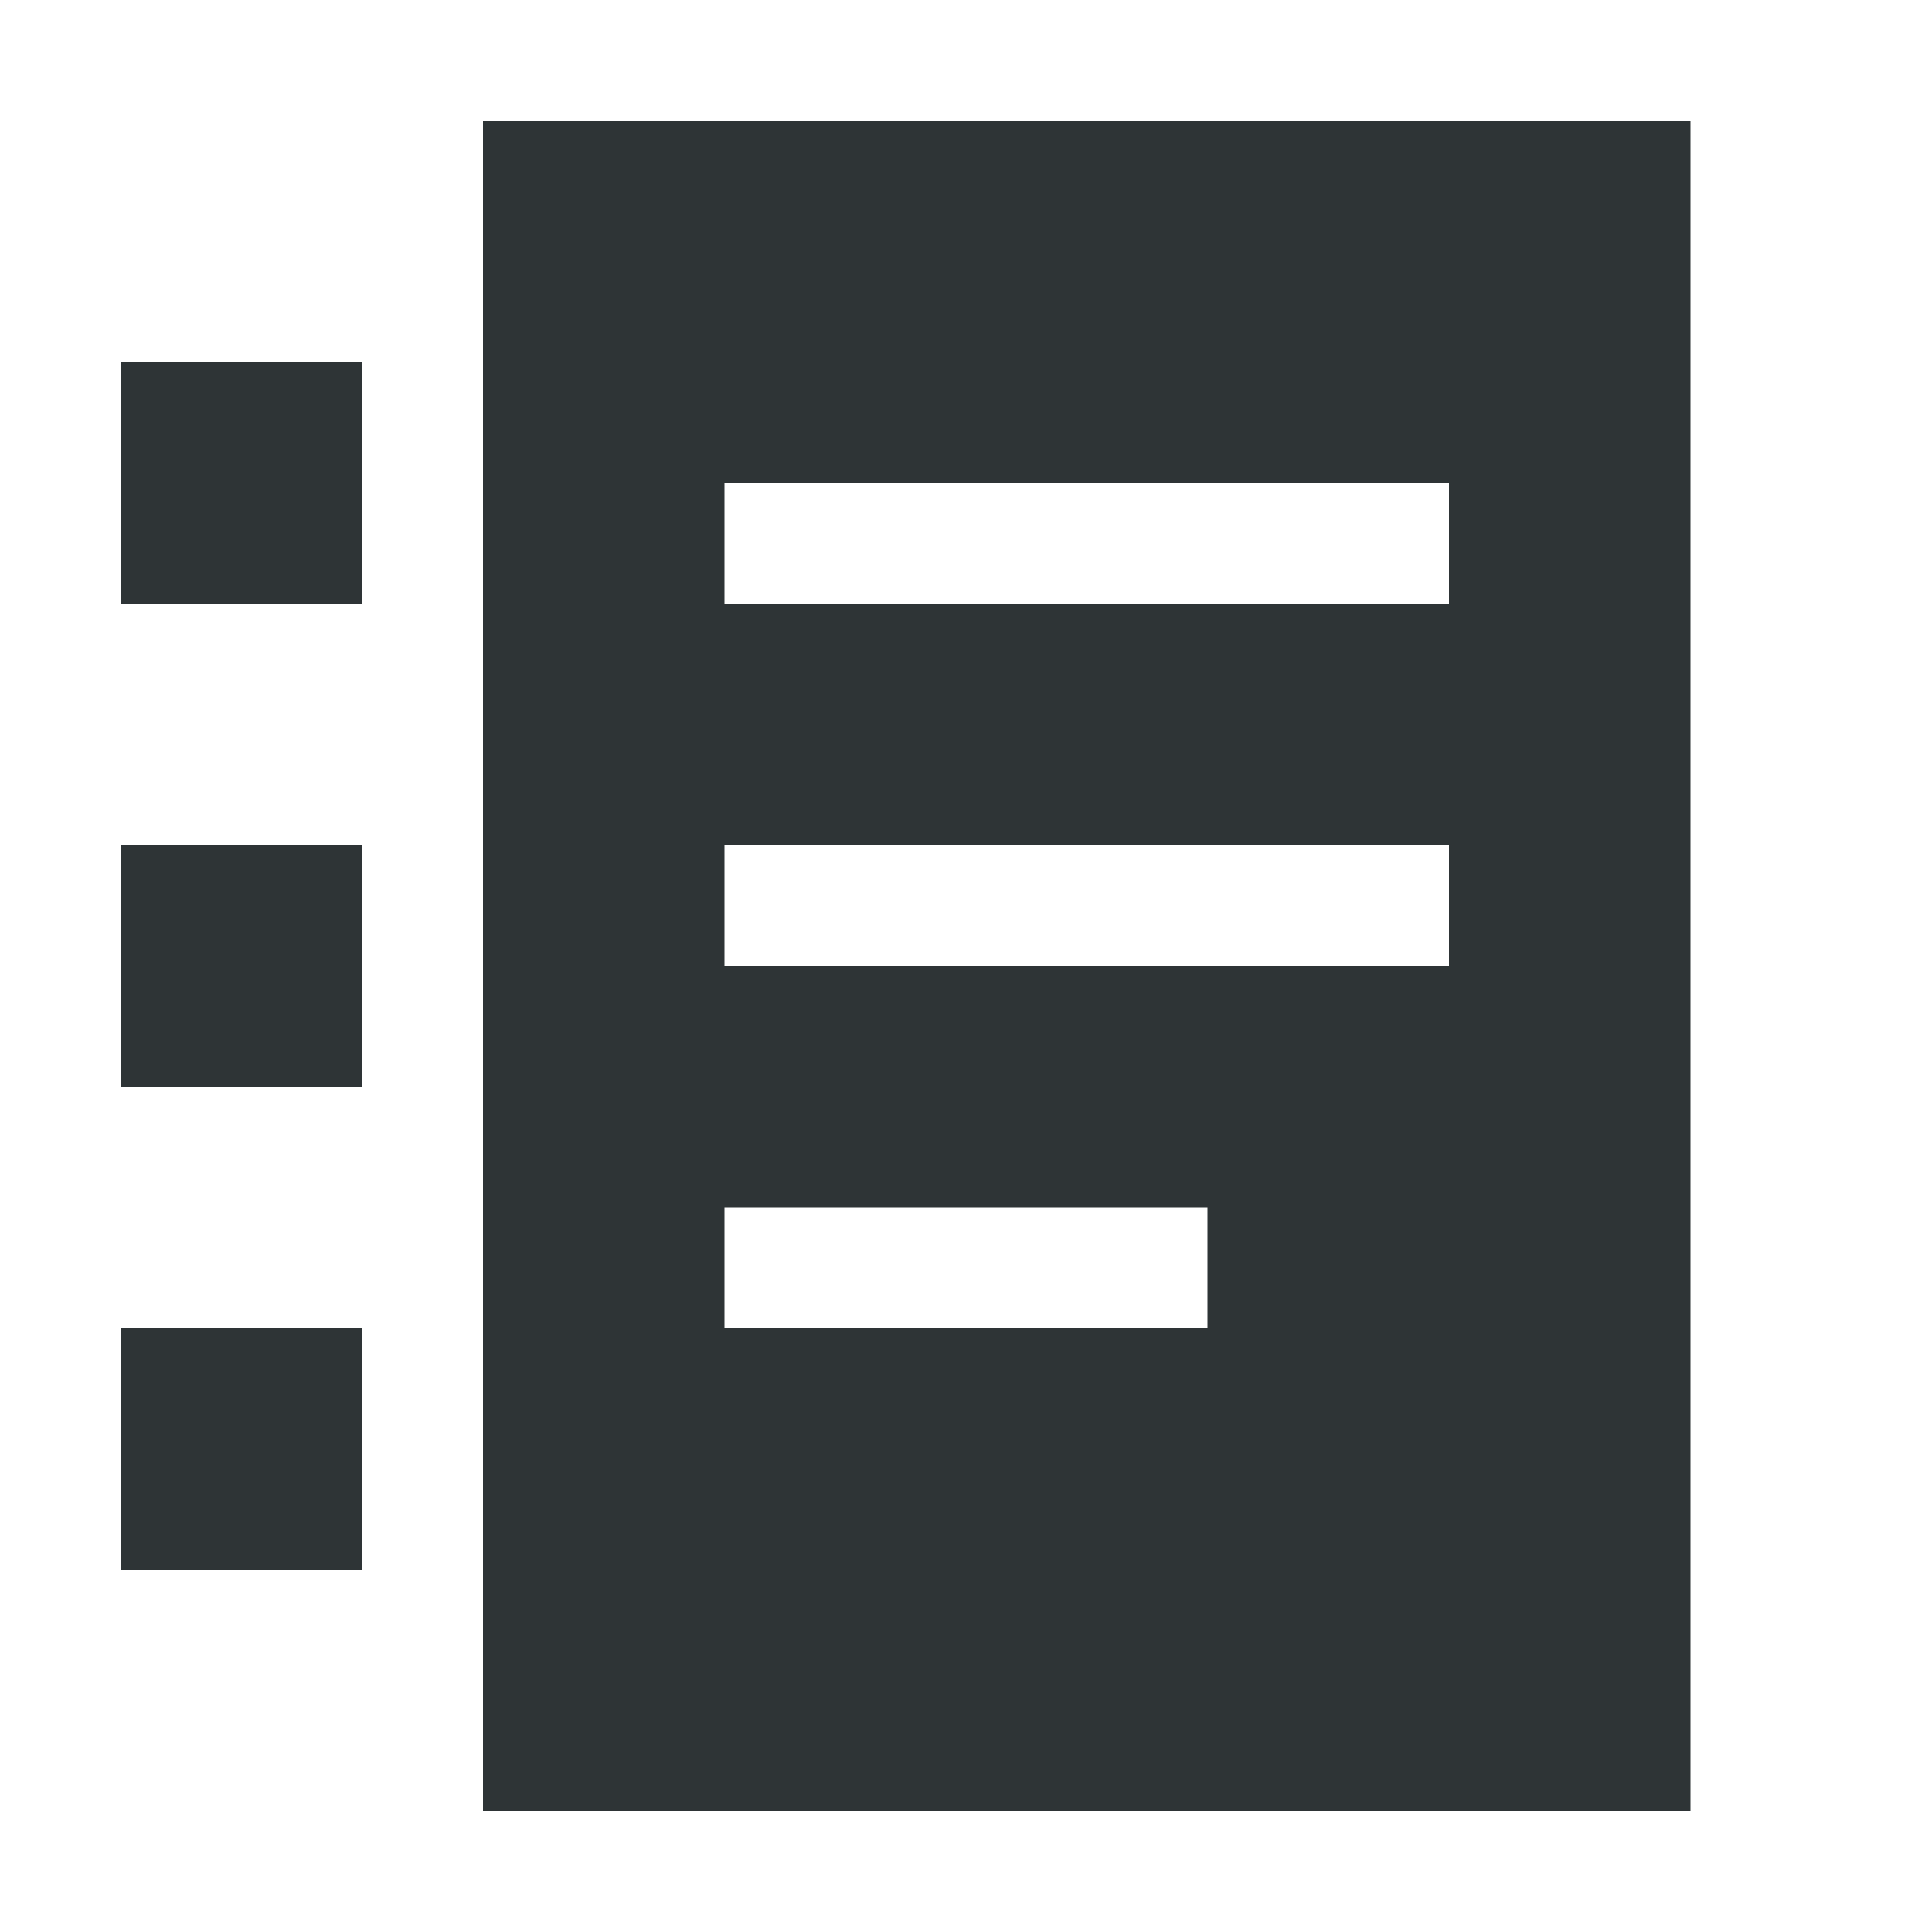
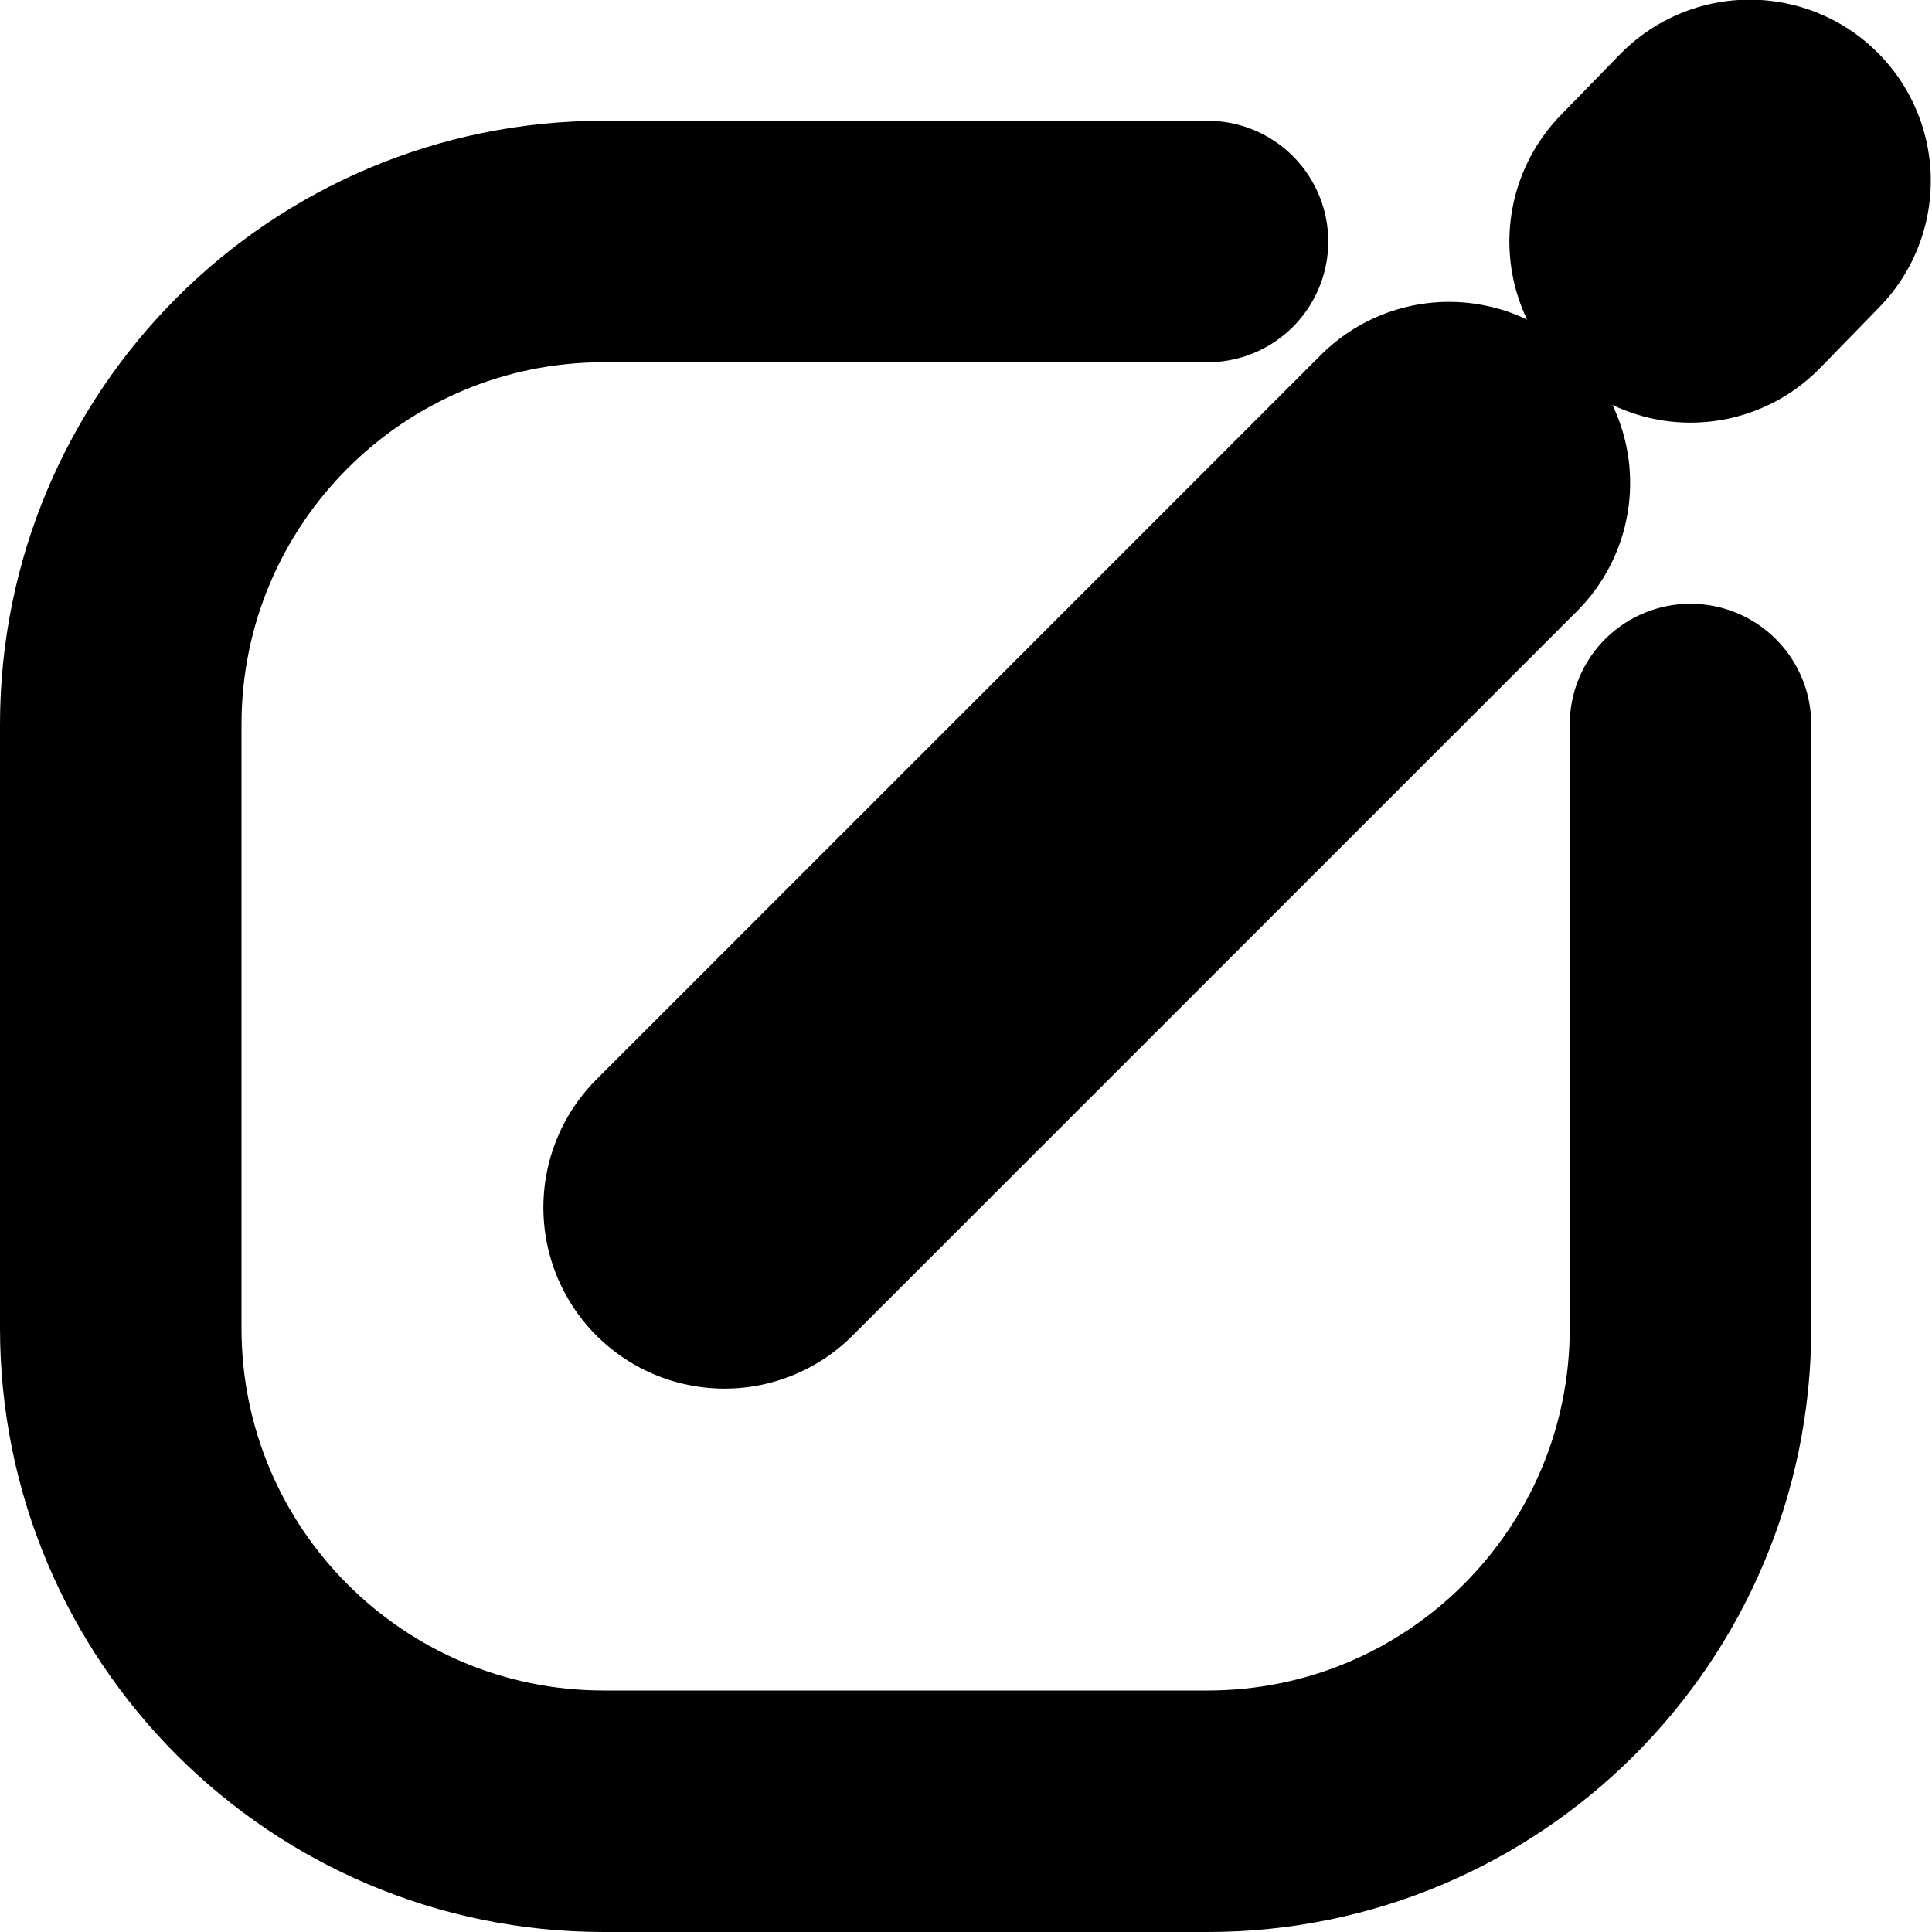
- <svg xmlns="http://www.w3.org/2000/svg" width="16" height="16" viewBox="0 0 16 16">
-   <path fill="#2e3436" fill-rule="evenodd" d="M4 1h10v14H4ZM6 4v1h6V4ZM6 7v1h6V7ZM6 10v1h4v-1ZM1 3h2v2H1Zm0 4h2v2H1Zm0 4h2v2H1Z" />
+ <svg xmlns="http://www.w3.org/2000/svg" xmlns:ns1="https://www.gtk.org/grappa" ns1:rendering="symbolic" ns1:version="1" ns1:state-names="outline state4 empty" ns1:state="0" width="16" height="16">
+   <path id="path0" fill="none" stroke="url(#gpa:foreground) rgb(0,0,0)" stroke-width="2" stroke-linecap="round" stroke-linejoin="round" d="M 10 2 L 5 2 C 2.791 2, 1 3.791, 1 6 L 1 11 C 1 13.209, 2.791 15, 5 15 L 10 15 C 12.209 15, 14 13.209, 14 11 L 14 6" class="transparent-fill foreground-stroke" ns1:stroke="foreground" ns1:states="outline state4">
+   </path>
+   <path id="path1" fill="none" stroke="url(#gpa:foreground) rgb(0,0,0)" stroke-width="3" stroke-linecap="round" stroke-linejoin="round" d="M 14.49 1.497 L 14 2 M 12 4 L 6 10" ns1:stroke-minwidth="25%" ns1:stroke-maxwidth="133.333%" class="transparent-fill foreground-stroke" ns1:stroke="foreground" ns1:states="outline state4">
+   </path>
</svg>
